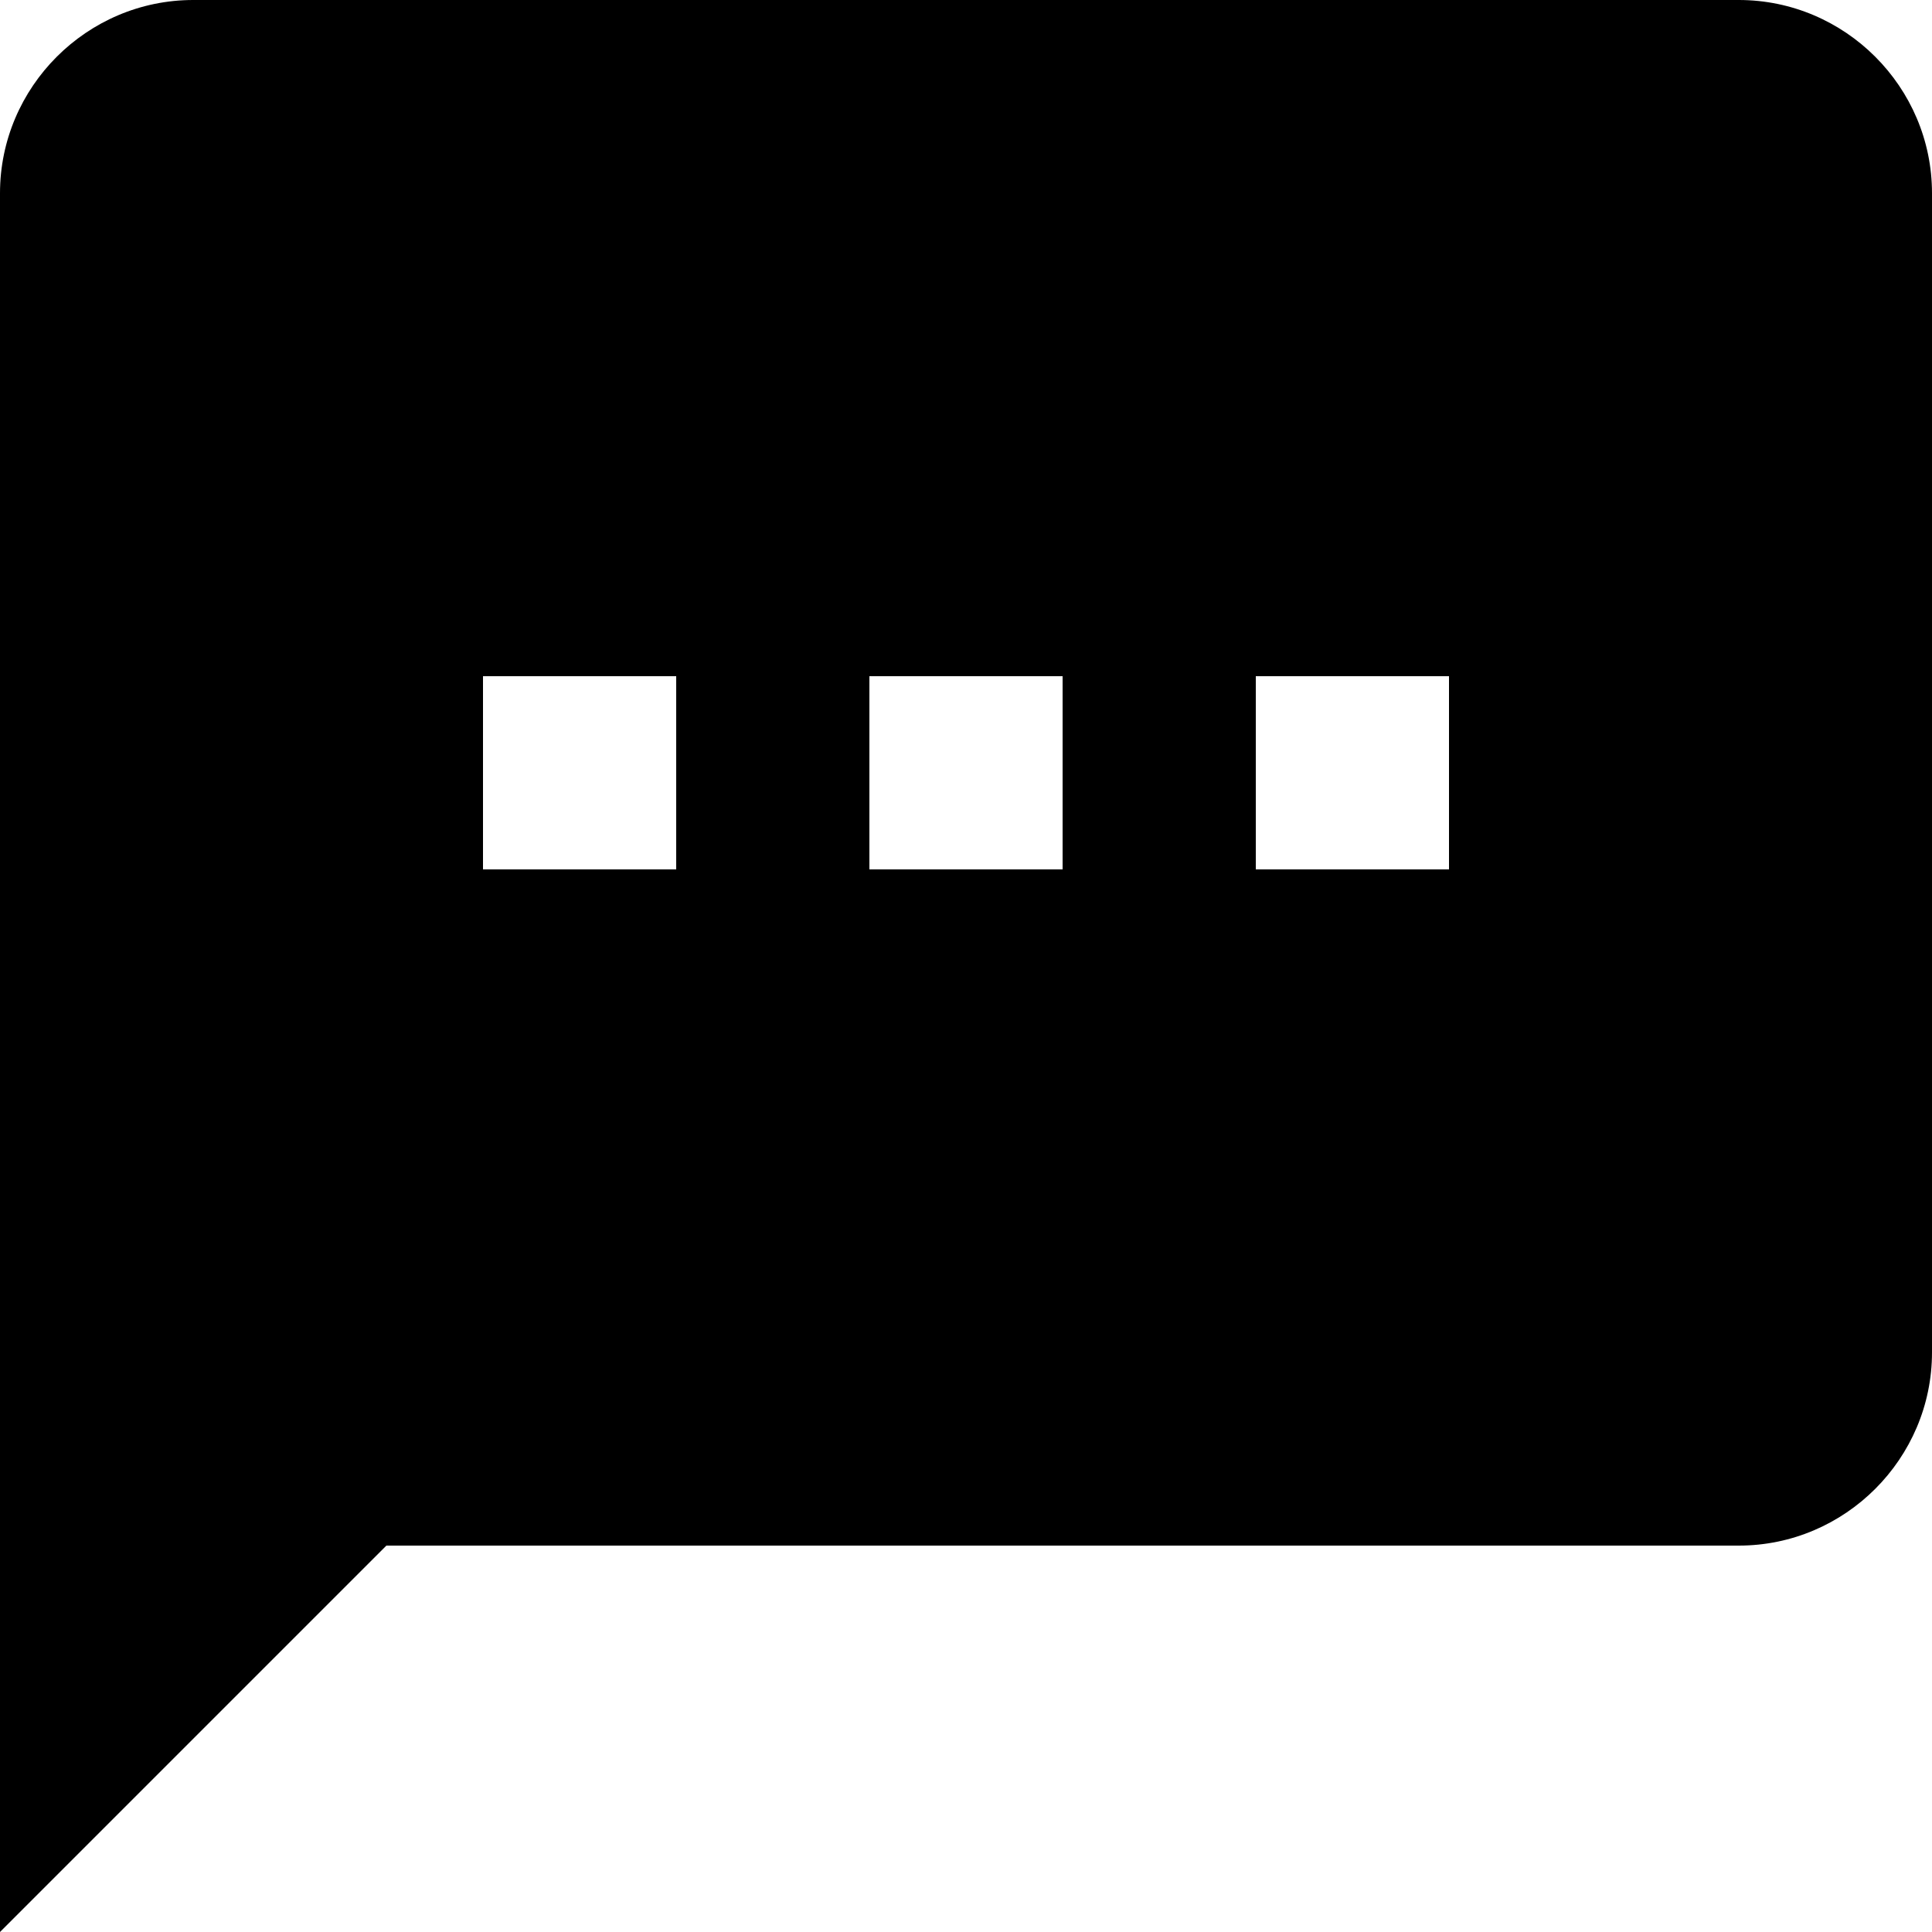
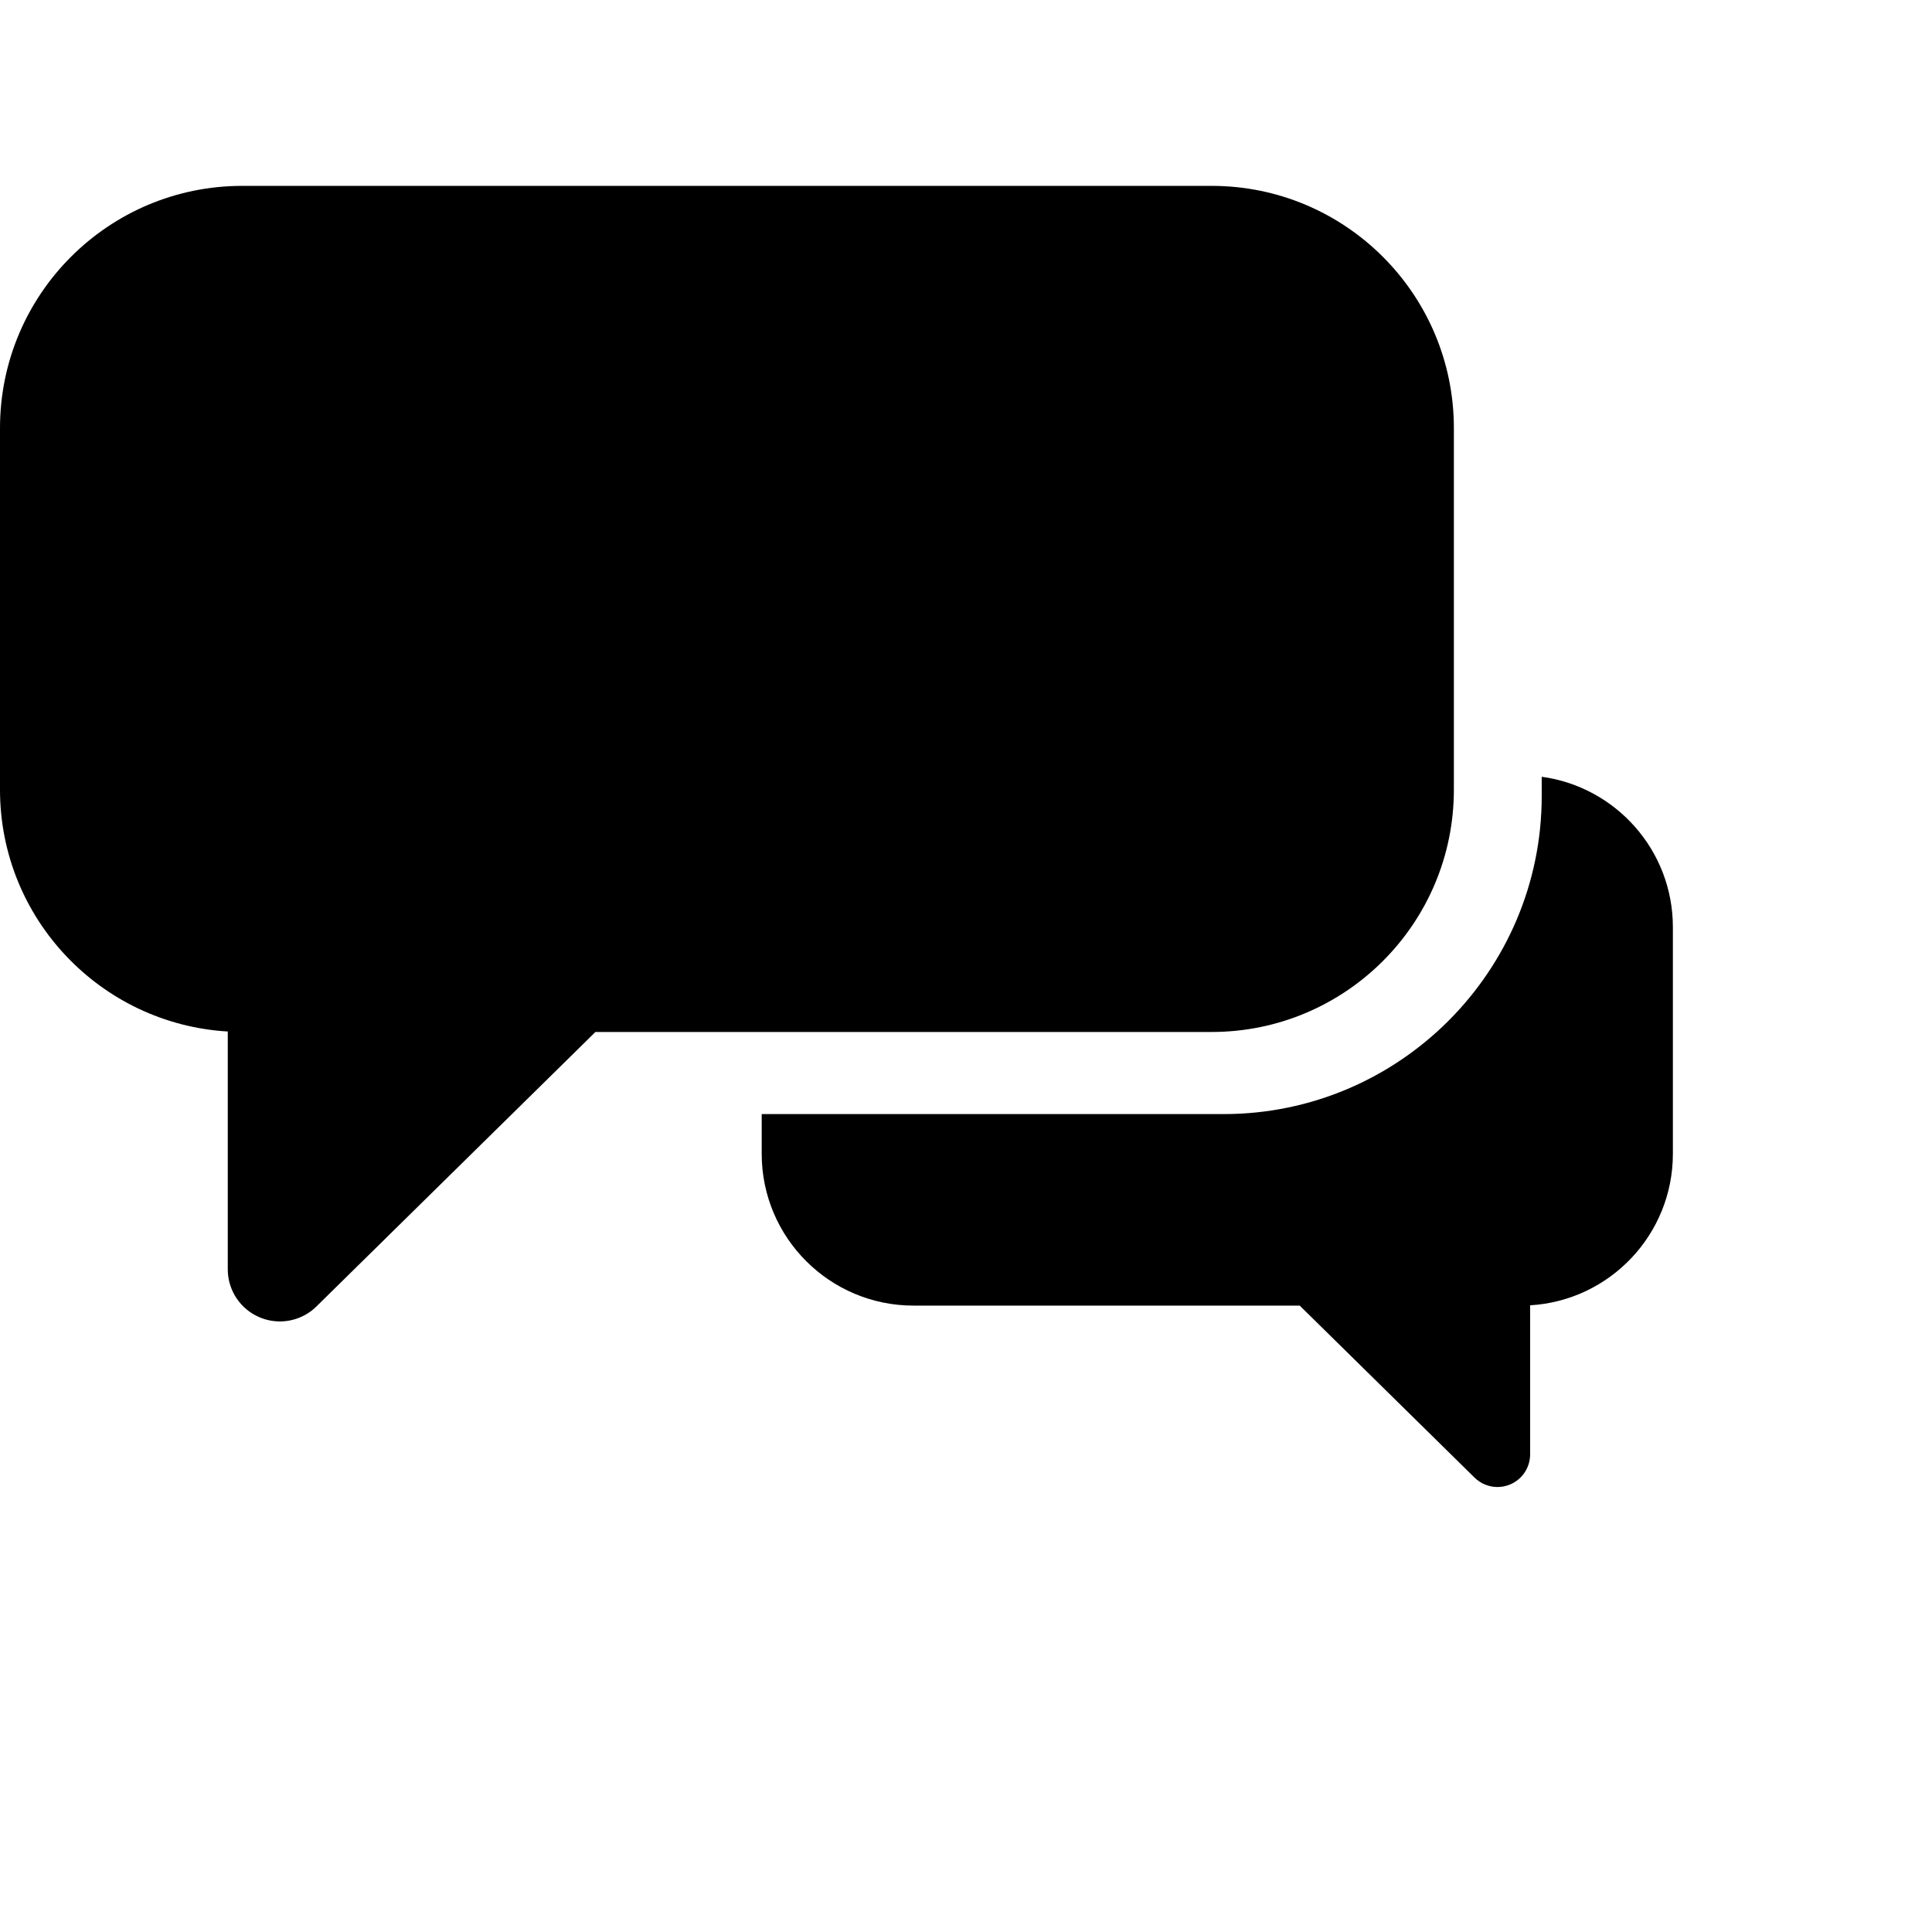
<svg xmlns="http://www.w3.org/2000/svg" version="1.1" id="Capa_1" x="0px" y="0px" width="510px" height="510px" viewBox="0 0 510 510" style="enable-background:new 0 0 510 510;" xml:space="preserve">
  <g>
-     <g id="sms">
-       <path d="M459,0H51C22.95,0,0,22.95,0,51v459l102-102h357c28.05,0,51-22.95,51-51V51C510,22.95,487.05,0,459,0z M178.5,229.5h-51    v-51h51V229.5z M280.5,229.5h-51v-51h51V229.5z M382.5,229.5h-51v-51h51V229.5z" />
+     <g id="svgChat2">
+       <path d="M406.975,205.046v5.087c0,46.294-37.663,83.958-83.958,83.958H201.071v10.472c0,22.139,17.946,40.084,40.083,40.084h101.938l46.158,45.411c1.645,1.617,3.828,2.477,6.047,2.477c1.123,0,2.254-0.221,3.33-0.67c3.204-1.344,5.289-4.479,5.289-7.951v-39.345c21.019-1.242,37.683-18.675,37.683-40.006V244.75C441.6,224.467,426.528,207.711,406.975,205.046z" />
+       <path d="M383.787,208.459v-95.437c0-35.323-28.636-63.958-63.958-63.958H63.958C28.635,49.064,0,77.699,0,113.022v95.437c0,34.037,26.589,61.851,60.126,63.833v62.777c0,5.542,3.327,10.544,8.438,12.686c1.718,0.721,3.522,1.069,5.313,1.069c3.542,0,7.025-1.368,9.649-3.95l73.65-72.457h162.651C355.152,272.418,383.787,243.783,383.787,208.459z" />
    </g>
  </g>
  <g>
</g>
  <g>
</g>
  <g>
</g>
  <g>
</g>
  <g>
</g>
  <g>
</g>
  <g>
</g>
  <g>
</g>
  <g>
</g>
  <g>
</g>
  <g>
</g>
  <g>
</g>
  <g>
</g>
  <g>
</g>
  <g>
</g>
</svg>
